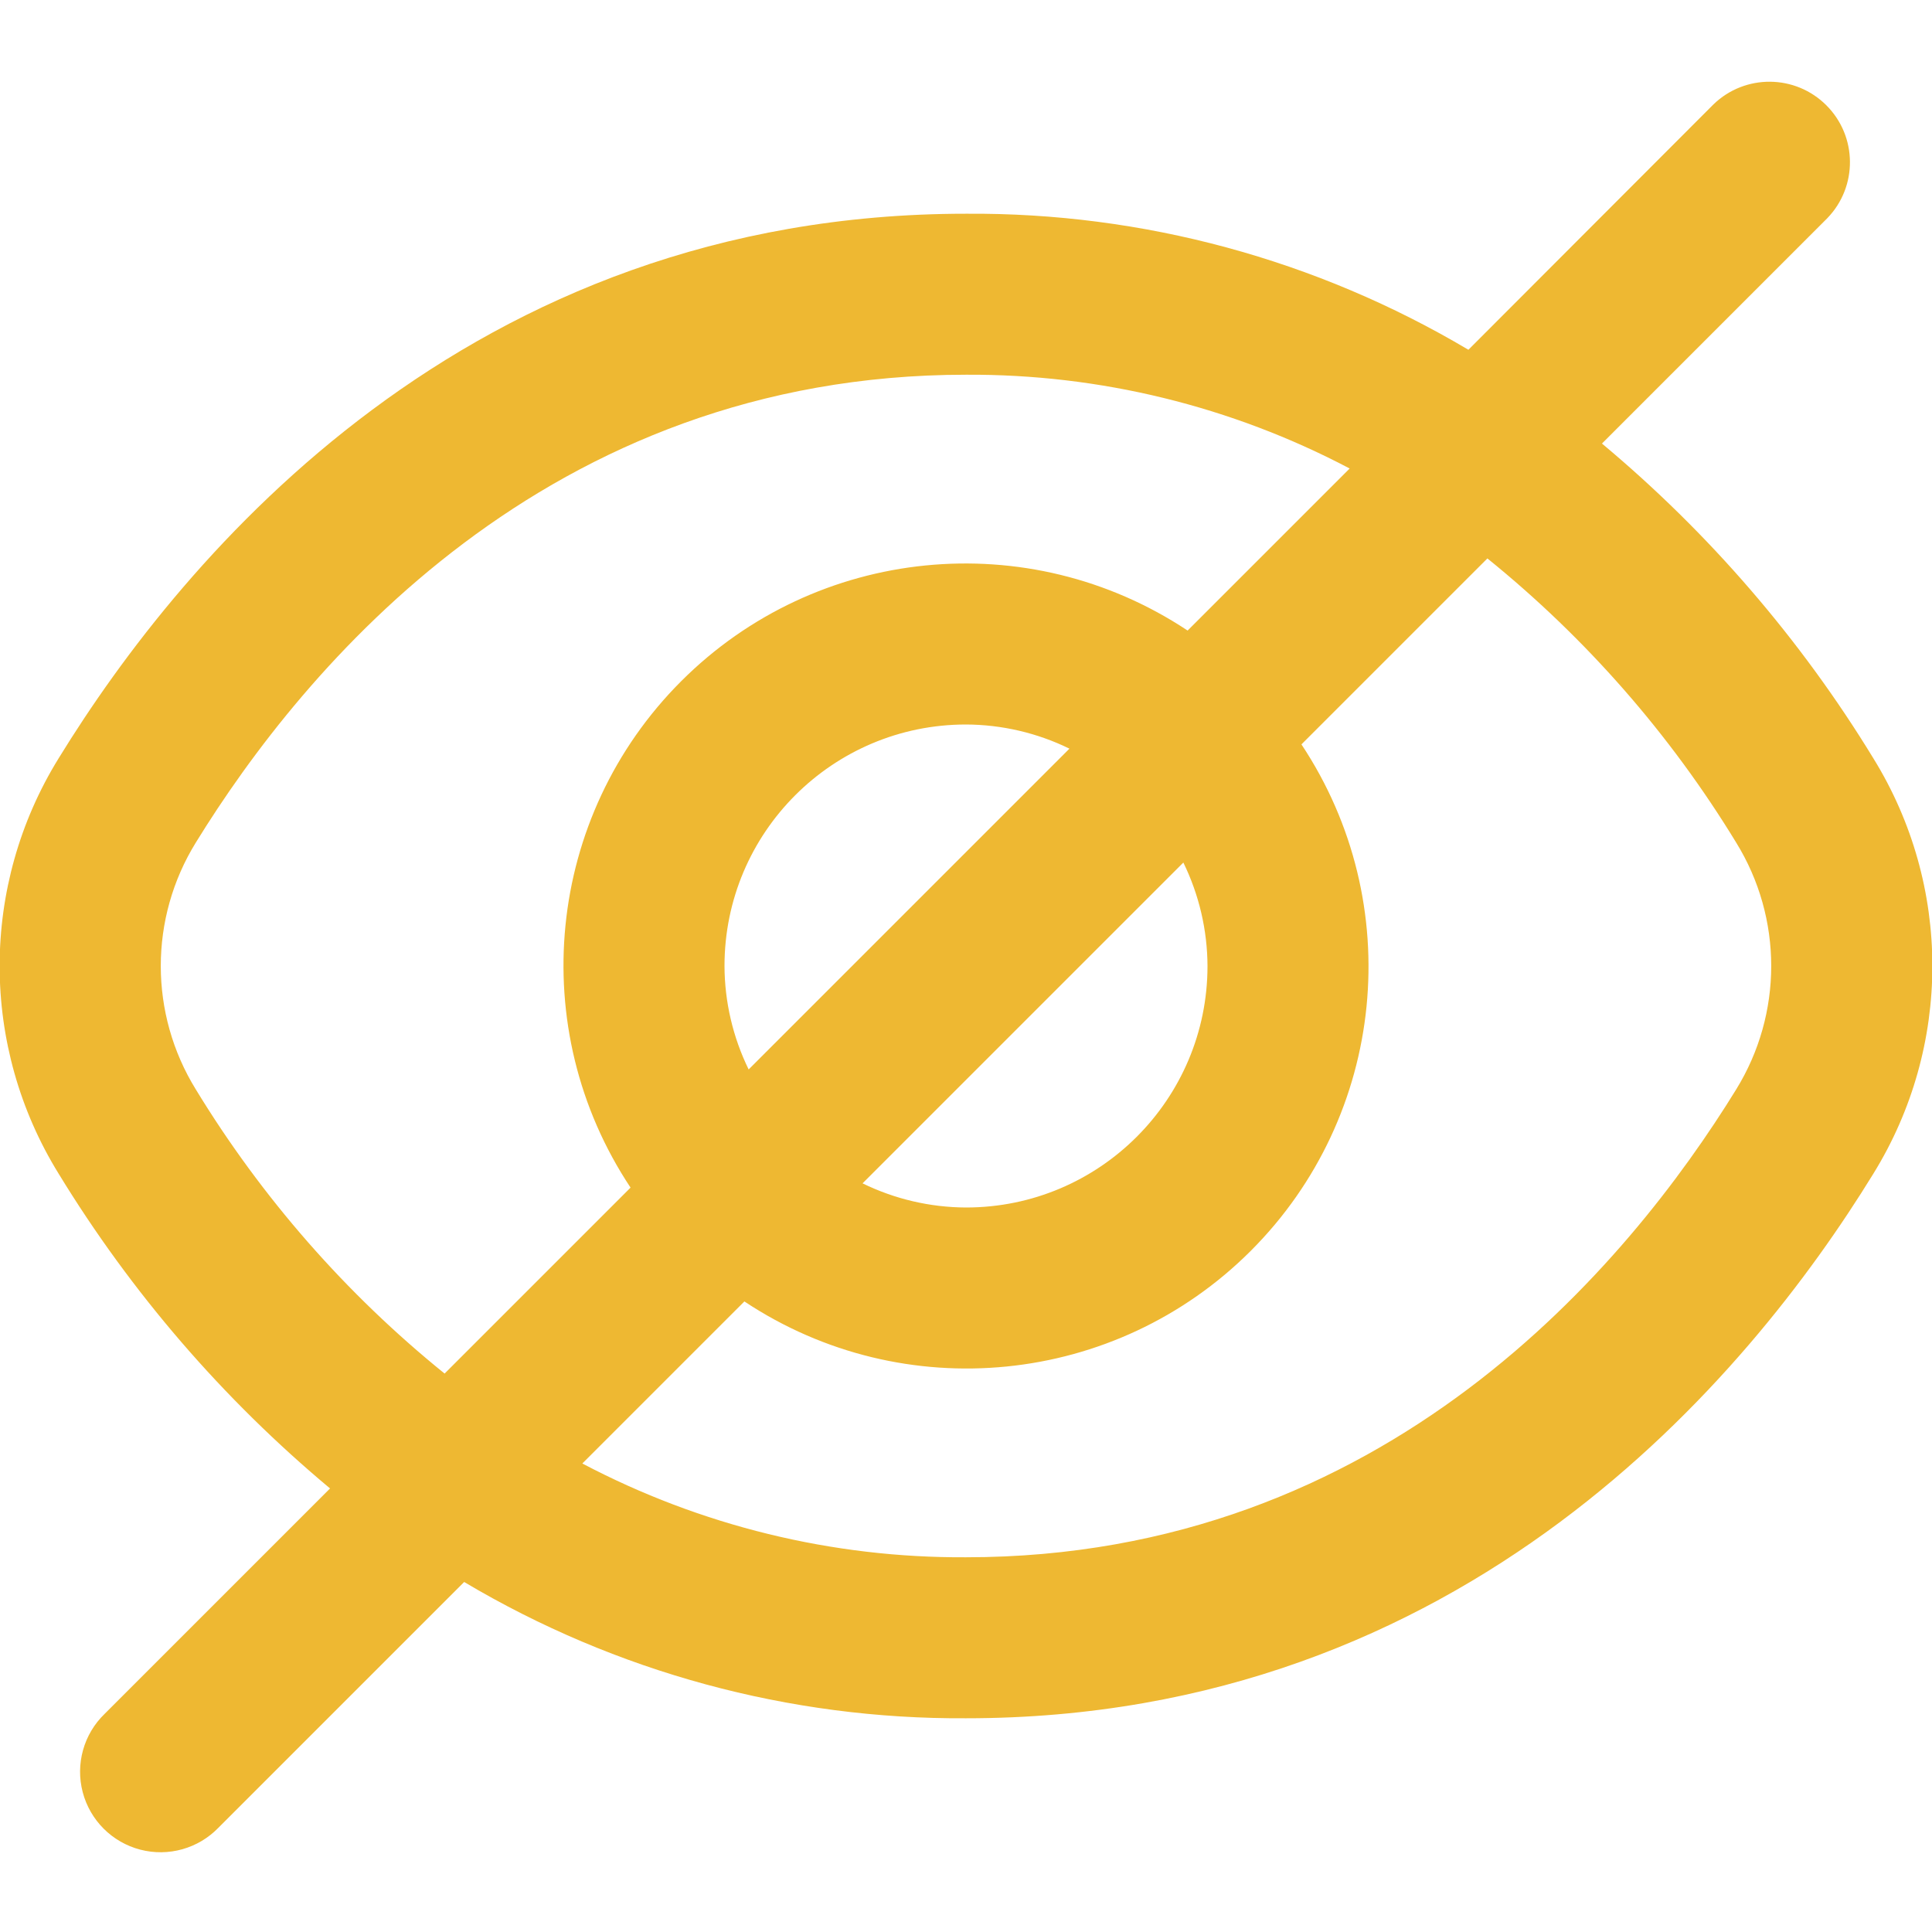
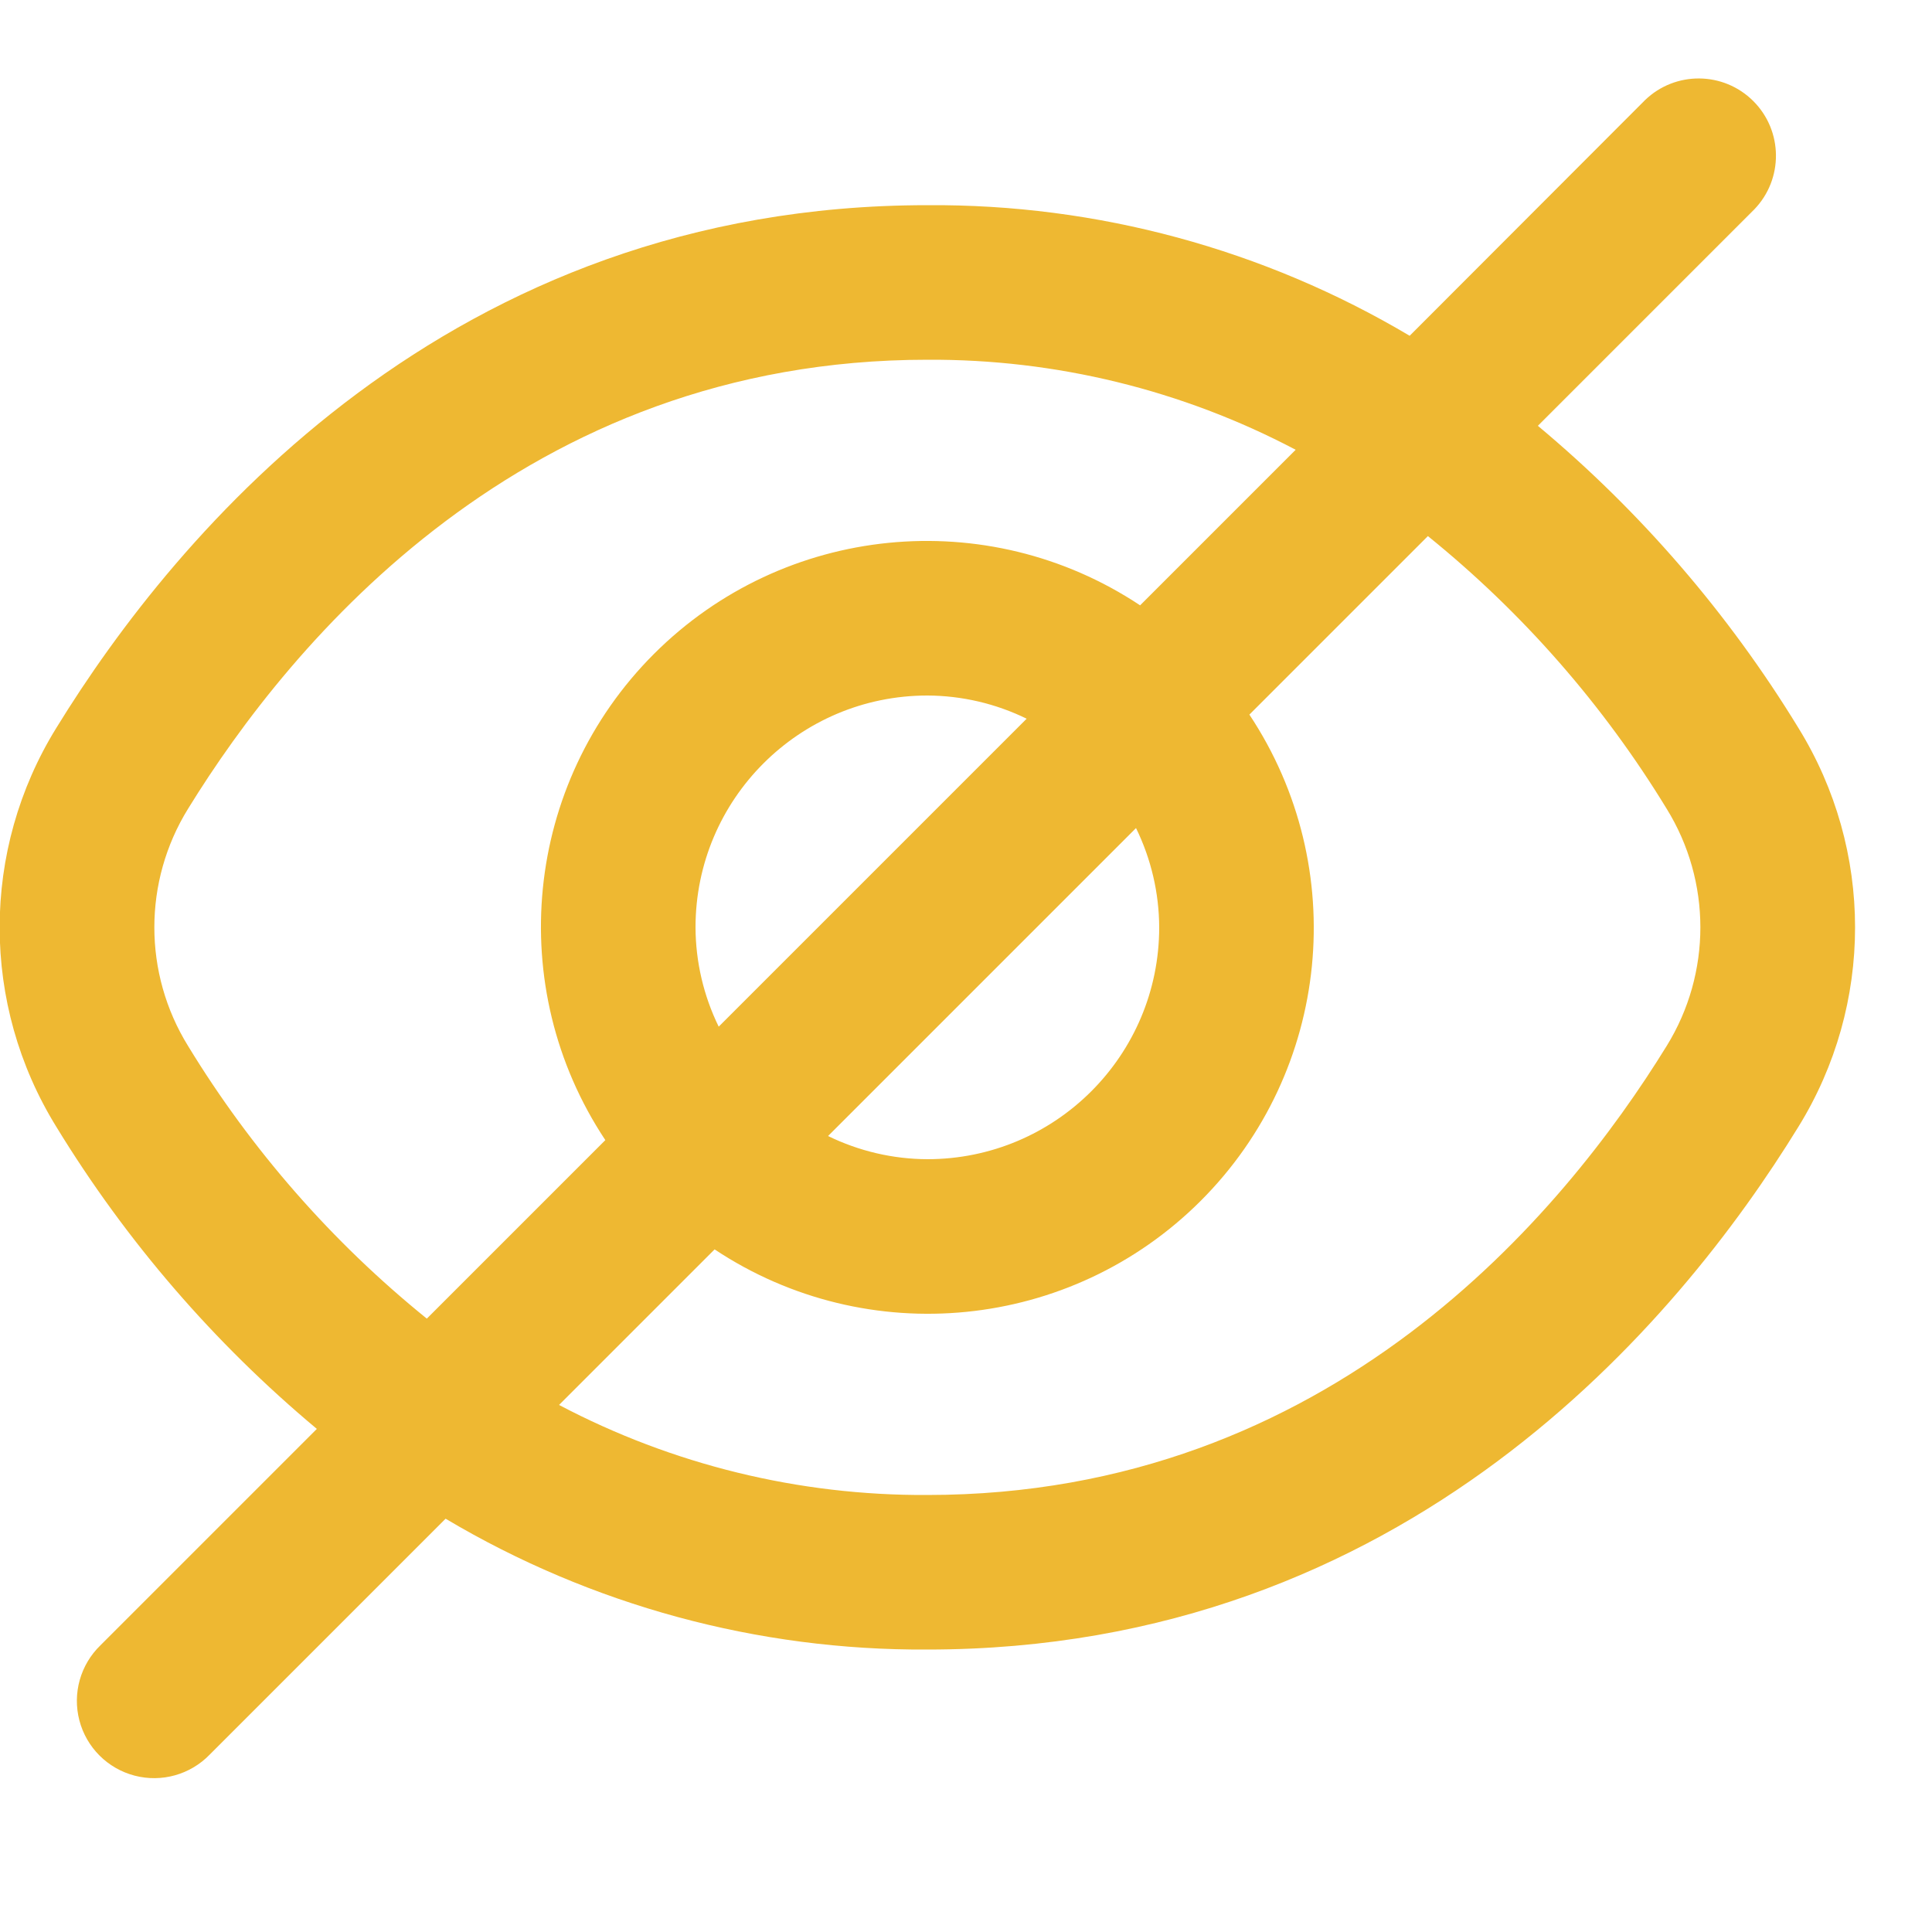
- <svg xmlns="http://www.w3.org/2000/svg" id="Outline" viewBox="0 0 24 24" width="512" height="512" fill="#EEB832">
+ <svg xmlns="http://www.w3.org/2000/svg" id="Outline" viewBox="0 0 25 25" width="100" height="100" fill="#EEB832">
  <path d="M23.271,9.419A15.866,15.866,0,0,0,19.9,5.51l2.8-2.8a1,1,0,0,0-1.414-1.414L18.241,4.345A12.054,12.054,0,0,0,12,2.655C5.809,2.655,2.281,6.893.729,9.419a4.908,4.908,0,0,0,0,5.162A15.866,15.866,0,0,0,4.1,18.49l-2.8,2.8a1,1,0,1,0,1.414,1.414l3.052-3.052A12.054,12.054,0,0,0,12,21.345c6.191,0,9.719-4.238,11.271-6.764A4.908,4.908,0,0,0,23.271,9.419ZM2.433,13.534a2.918,2.918,0,0,1,0-3.068C3.767,8.3,6.782,4.655,12,4.655A10.1,10.1,0,0,1,16.766,5.82L14.753,7.833a4.992,4.992,0,0,0-6.92,6.92l-2.31,2.31A13.723,13.723,0,0,1,2.433,13.534ZM15,12a3,3,0,0,1-3,3,2.951,2.951,0,0,1-1.285-.3L14.7,10.715A2.951,2.951,0,0,1,15,12ZM9,12a3,3,0,0,1,3-3,2.951,2.951,0,0,1,1.285.3L9.3,13.285A2.951,2.951,0,0,1,9,12Zm12.567,1.534C20.233,15.7,17.218,19.345,12,19.345A10.1,10.1,0,0,1,7.234,18.18l2.013-2.013a4.992,4.992,0,0,0,6.92-6.92l2.31-2.31a13.723,13.723,0,0,1,3.09,3.529A2.918,2.918,0,0,1,21.567,13.534Z" />
</svg>
